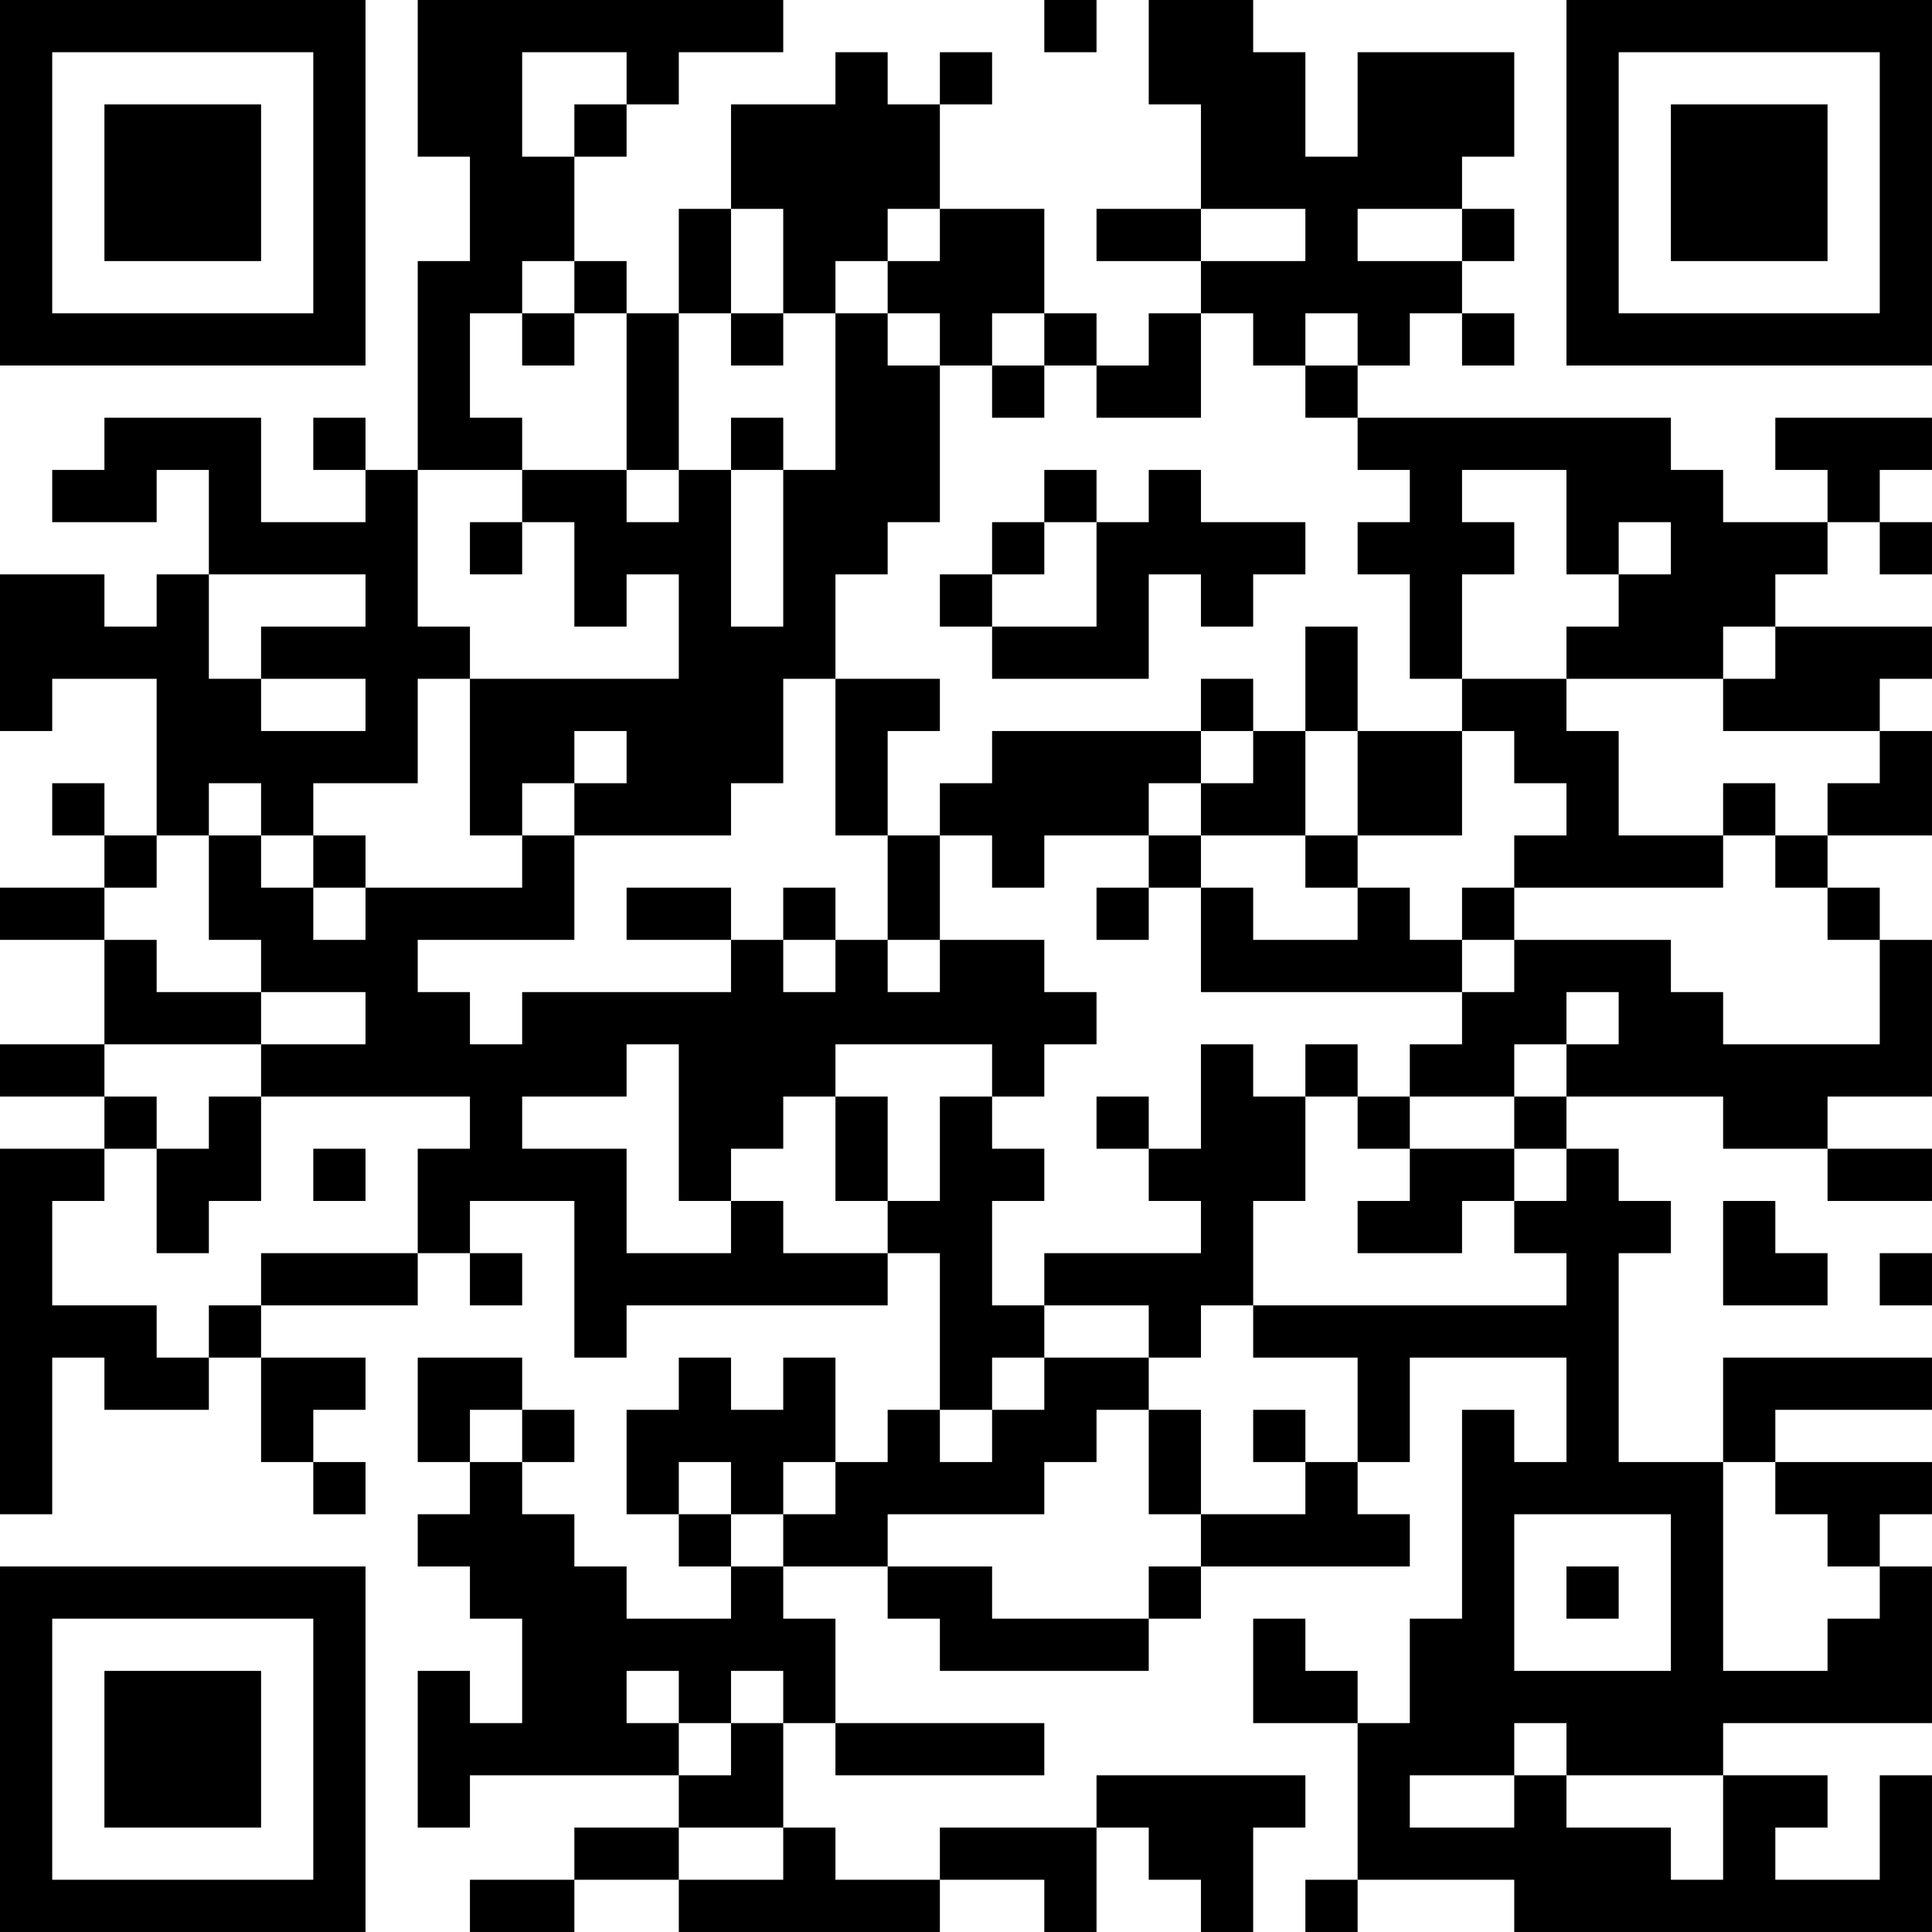
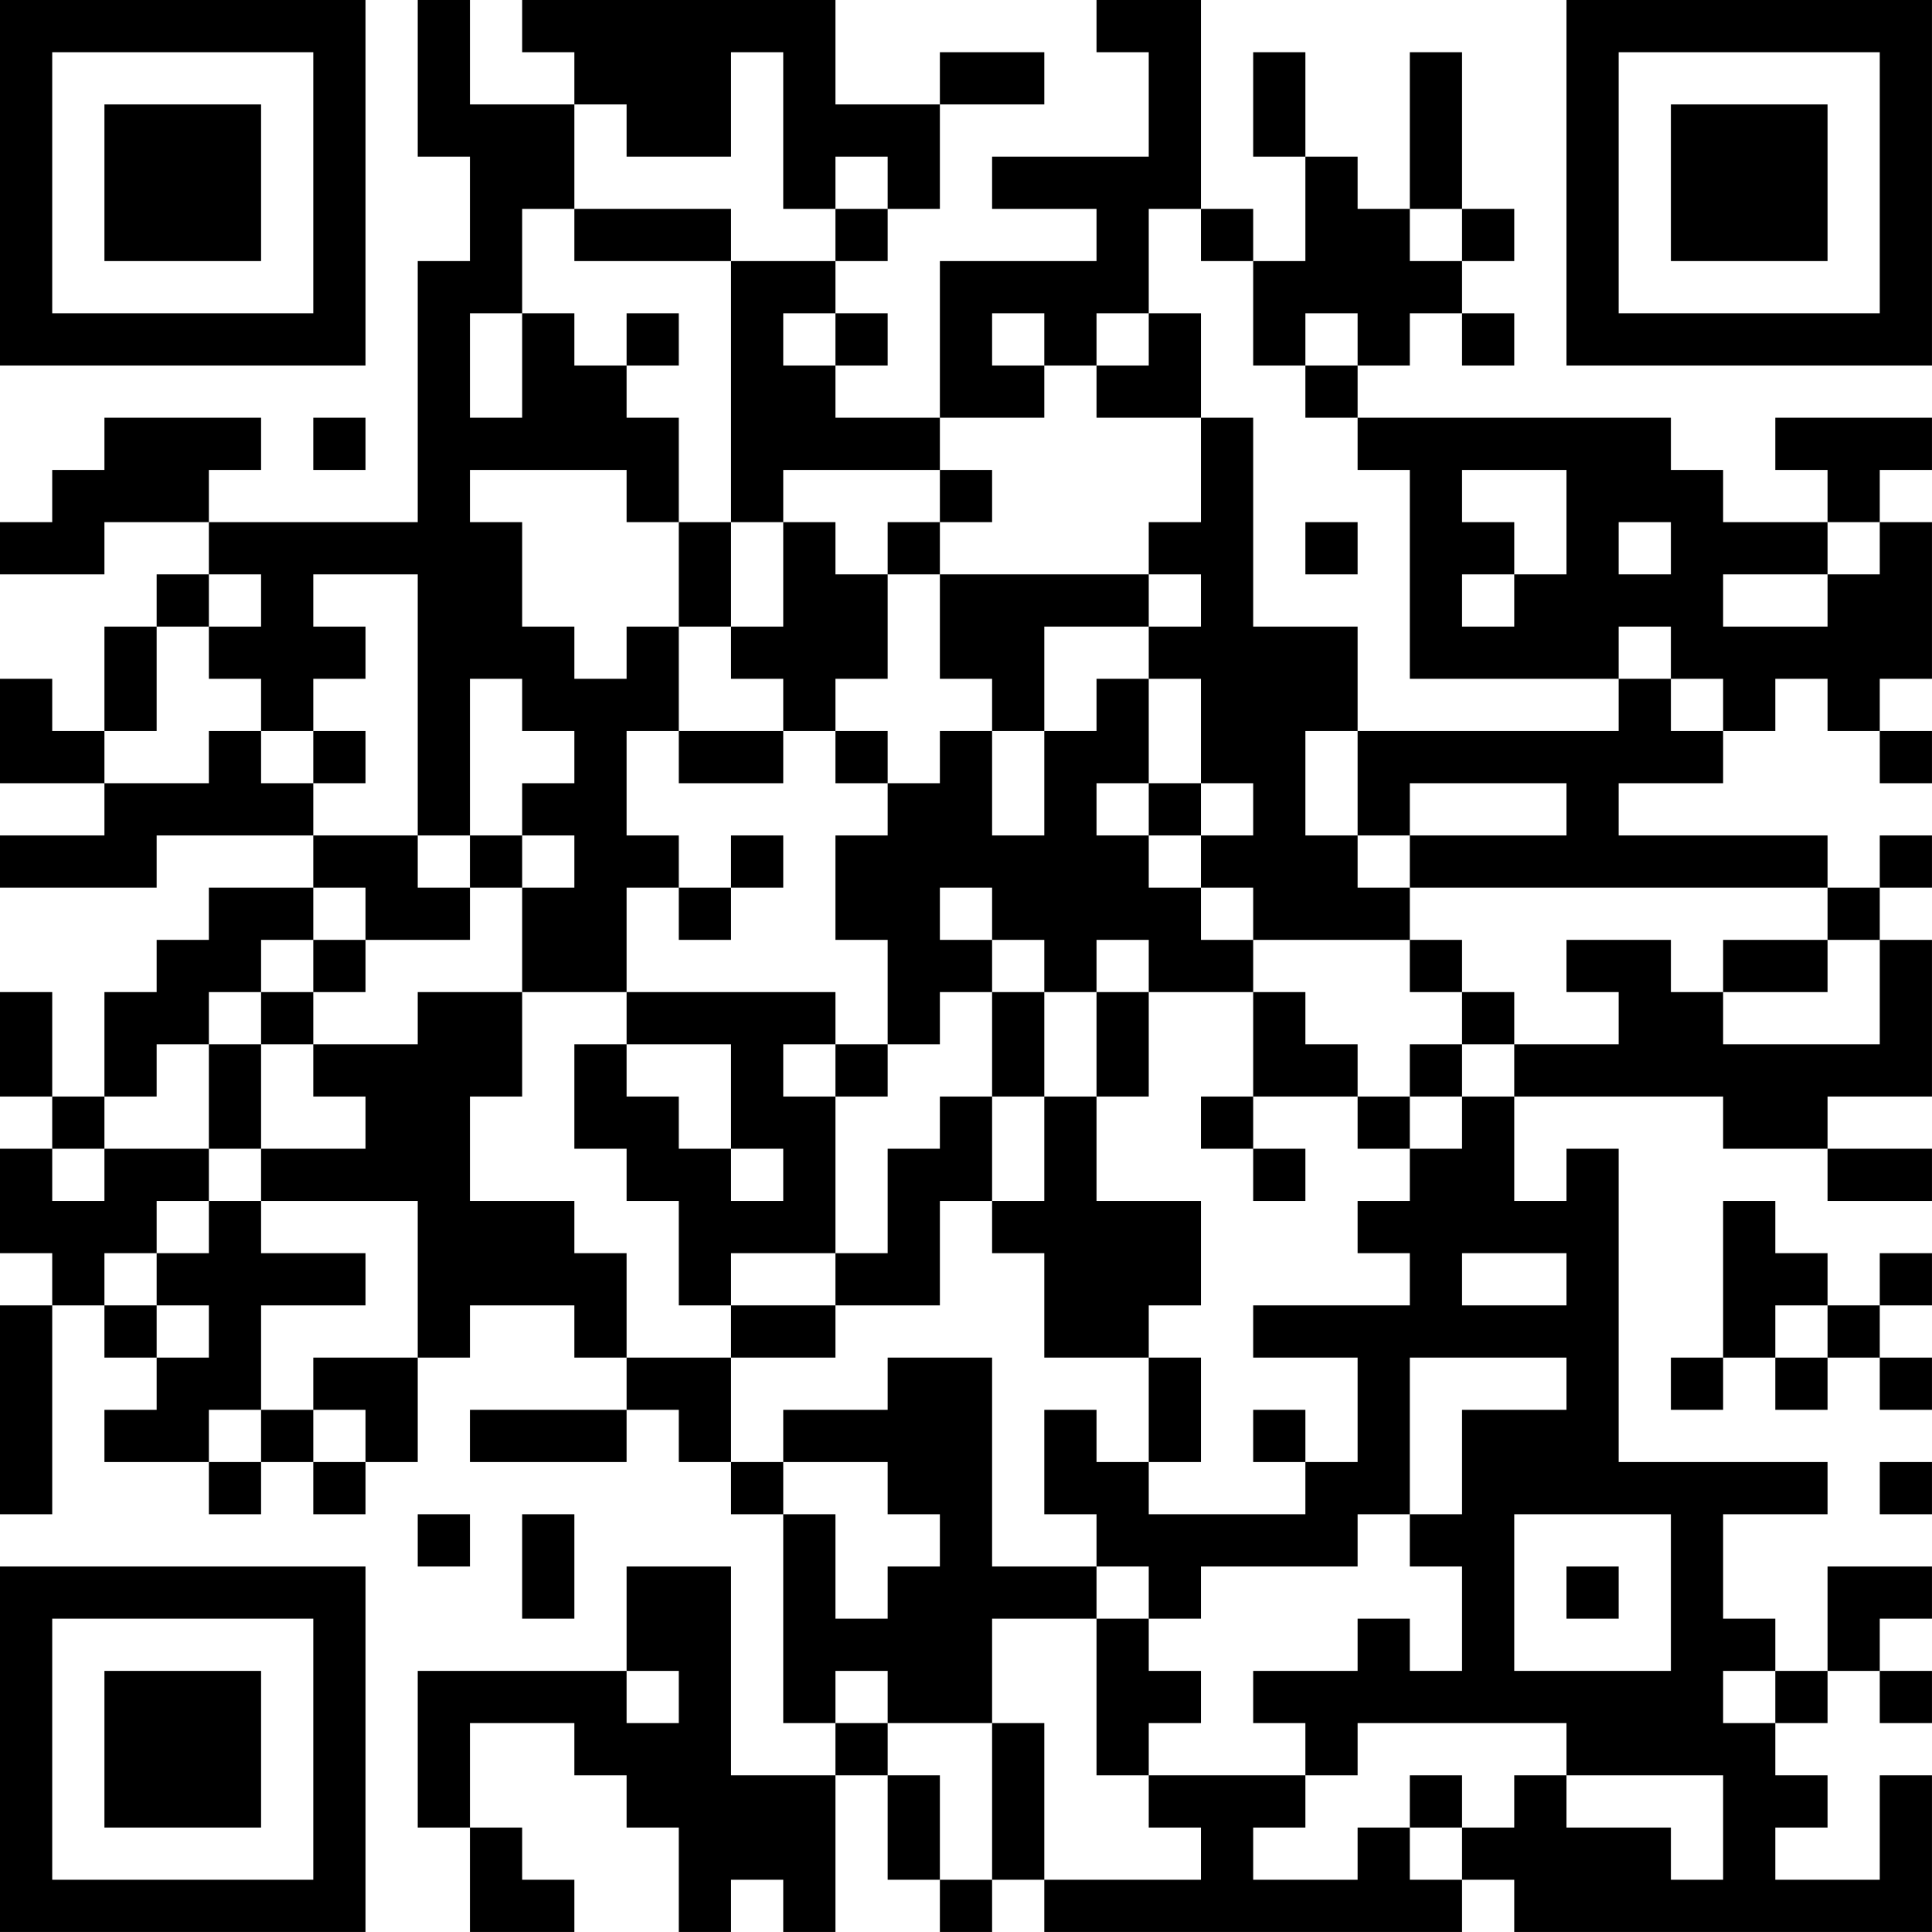
<svg xmlns="http://www.w3.org/2000/svg" version="1.1" width="300" height="300" viewBox="0 0 300 300">
  <rect x="0" y="0" width="300" height="300" fill="#ffffff" />
  <g transform="scale(8.108)">
    <g transform="translate(0,0)">
-       <path fill-rule="evenodd" d="M8 0L8 3L9 3L9 5L8 5L8 9L7 9L7 8L6 8L6 9L7 9L7 10L5 10L5 8L2 8L2 9L1 9L1 10L3 10L3 9L4 9L4 11L3 11L3 12L2 12L2 11L0 11L0 14L1 14L1 13L3 13L3 16L2 16L2 15L1 15L1 16L2 16L2 17L0 17L0 18L2 18L2 20L0 20L0 21L2 21L2 22L0 22L0 29L1 29L1 26L2 26L2 27L4 27L4 26L5 26L5 28L6 28L6 29L7 29L7 28L6 28L6 27L7 27L7 26L5 26L5 25L8 25L8 24L9 24L9 25L10 25L10 24L9 24L9 23L11 23L11 26L12 26L12 25L17 25L17 24L18 24L18 27L17 27L17 28L16 28L16 26L15 26L15 27L14 27L14 26L13 26L13 27L12 27L12 29L13 29L13 30L14 30L14 31L12 31L12 30L11 30L11 29L10 29L10 28L11 28L11 27L10 27L10 26L8 26L8 28L9 28L9 29L8 29L8 30L9 30L9 31L10 31L10 33L9 33L9 32L8 32L8 35L9 35L9 34L13 34L13 35L11 35L11 36L9 36L9 37L11 37L11 36L13 36L13 37L18 37L18 36L20 36L20 37L21 37L21 35L22 35L22 36L23 36L23 37L24 37L24 35L25 35L25 34L21 34L21 35L18 35L18 36L16 36L16 35L15 35L15 33L16 33L16 34L20 34L20 33L16 33L16 31L15 31L15 30L17 30L17 31L18 31L18 32L22 32L22 31L23 31L23 30L27 30L27 29L26 29L26 28L27 28L27 26L30 26L30 28L29 28L29 27L28 27L28 31L27 31L27 33L26 33L26 32L25 32L25 31L24 31L24 33L26 33L26 36L25 36L25 37L26 37L26 36L29 36L29 37L37 37L37 34L36 34L36 36L34 36L34 35L35 35L35 34L33 34L33 33L37 33L37 30L36 30L36 29L37 29L37 28L34 28L34 27L37 27L37 26L33 26L33 28L31 28L31 24L32 24L32 23L31 23L31 22L30 22L30 21L33 21L33 22L35 22L35 23L37 23L37 22L35 22L35 21L37 21L37 18L36 18L36 17L35 17L35 16L37 16L37 14L36 14L36 13L37 13L37 12L34 12L34 11L35 11L35 10L36 10L36 11L37 11L37 10L36 10L36 9L37 9L37 8L34 8L34 9L35 9L35 10L33 10L33 9L32 9L32 8L26 8L26 7L27 7L27 6L28 6L28 7L29 7L29 6L28 6L28 5L29 5L29 4L28 4L28 3L29 3L29 1L26 1L26 3L25 3L25 1L24 1L24 0L22 0L22 2L23 2L23 4L21 4L21 5L23 5L23 6L22 6L22 7L21 7L21 6L20 6L20 4L18 4L18 2L19 2L19 1L18 1L18 2L17 2L17 1L16 1L16 2L14 2L14 4L13 4L13 6L12 6L12 5L11 5L11 3L12 3L12 2L13 2L13 1L15 1L15 0ZM20 0L20 1L21 1L21 0ZM10 1L10 3L11 3L11 2L12 2L12 1ZM14 4L14 6L13 6L13 9L12 9L12 6L11 6L11 5L10 5L10 6L9 6L9 8L10 8L10 9L8 9L8 12L9 12L9 13L8 13L8 15L6 15L6 16L5 16L5 15L4 15L4 16L3 16L3 17L2 17L2 18L3 18L3 19L5 19L5 20L2 20L2 21L3 21L3 22L2 22L2 23L1 23L1 25L3 25L3 26L4 26L4 25L5 25L5 24L8 24L8 22L9 22L9 21L5 21L5 20L7 20L7 19L5 19L5 18L4 18L4 16L5 16L5 17L6 17L6 18L7 18L7 17L10 17L10 16L11 16L11 18L8 18L8 19L9 19L9 20L10 20L10 19L14 19L14 18L15 18L15 19L16 19L16 18L17 18L17 19L18 19L18 18L20 18L20 19L21 19L21 20L20 20L20 21L19 21L19 20L16 20L16 21L15 21L15 22L14 22L14 23L13 23L13 20L12 20L12 21L10 21L10 22L12 22L12 24L14 24L14 23L15 23L15 24L17 24L17 23L18 23L18 21L19 21L19 22L20 22L20 23L19 23L19 25L20 25L20 26L19 26L19 27L18 27L18 28L19 28L19 27L20 27L20 26L22 26L22 27L21 27L21 28L20 28L20 29L17 29L17 30L19 30L19 31L22 31L22 30L23 30L23 29L25 29L25 28L26 28L26 26L24 26L24 25L30 25L30 24L29 24L29 23L30 23L30 22L29 22L29 21L30 21L30 20L31 20L31 19L30 19L30 20L29 20L29 21L27 21L27 20L28 20L28 19L29 19L29 18L32 18L32 19L33 19L33 20L36 20L36 18L35 18L35 17L34 17L34 16L35 16L35 15L36 15L36 14L33 14L33 13L34 13L34 12L33 12L33 13L30 13L30 12L31 12L31 11L32 11L32 10L31 10L31 11L30 11L30 9L28 9L28 10L29 10L29 11L28 11L28 13L27 13L27 11L26 11L26 10L27 10L27 9L26 9L26 8L25 8L25 7L26 7L26 6L25 6L25 7L24 7L24 6L23 6L23 8L21 8L21 7L20 7L20 6L19 6L19 7L18 7L18 6L17 6L17 5L18 5L18 4L17 4L17 5L16 5L16 6L15 6L15 4ZM23 4L23 5L25 5L25 4ZM26 4L26 5L28 5L28 4ZM10 6L10 7L11 7L11 6ZM14 6L14 7L15 7L15 6ZM16 6L16 9L15 9L15 8L14 8L14 9L13 9L13 10L12 10L12 9L10 9L10 10L9 10L9 11L10 11L10 10L11 10L11 12L12 12L12 11L13 11L13 13L9 13L9 16L10 16L10 15L11 15L11 16L14 16L14 15L15 15L15 13L16 13L16 16L17 16L17 18L18 18L18 16L19 16L19 17L20 17L20 16L22 16L22 17L21 17L21 18L22 18L22 17L23 17L23 19L28 19L28 18L29 18L29 17L33 17L33 16L34 16L34 15L33 15L33 16L31 16L31 14L30 14L30 13L28 13L28 14L26 14L26 12L25 12L25 14L24 14L24 13L23 13L23 14L19 14L19 15L18 15L18 16L17 16L17 14L18 14L18 13L16 13L16 11L17 11L17 10L18 10L18 7L17 7L17 6ZM19 7L19 8L20 8L20 7ZM14 9L14 12L15 12L15 9ZM20 9L20 10L19 10L19 11L18 11L18 12L19 12L19 13L22 13L22 11L23 11L23 12L24 12L24 11L25 11L25 10L23 10L23 9L22 9L22 10L21 10L21 9ZM20 10L20 11L19 11L19 12L21 12L21 10ZM4 11L4 13L5 13L5 14L7 14L7 13L5 13L5 12L7 12L7 11ZM11 14L11 15L12 15L12 14ZM23 14L23 15L22 15L22 16L23 16L23 17L24 17L24 18L26 18L26 17L27 17L27 18L28 18L28 17L29 17L29 16L30 16L30 15L29 15L29 14L28 14L28 16L26 16L26 14L25 14L25 16L23 16L23 15L24 15L24 14ZM6 16L6 17L7 17L7 16ZM25 16L25 17L26 17L26 16ZM12 17L12 18L14 18L14 17ZM15 17L15 18L16 18L16 17ZM23 20L23 22L22 22L22 21L21 21L21 22L22 22L22 23L23 23L23 24L20 24L20 25L22 25L22 26L23 26L23 25L24 25L24 23L25 23L25 21L26 21L26 22L27 22L27 23L26 23L26 24L28 24L28 23L29 23L29 22L27 22L27 21L26 21L26 20L25 20L25 21L24 21L24 20ZM4 21L4 22L3 22L3 24L4 24L4 23L5 23L5 21ZM16 21L16 23L17 23L17 21ZM6 22L6 23L7 23L7 22ZM33 23L33 25L35 25L35 24L34 24L34 23ZM36 24L36 25L37 25L37 24ZM9 27L9 28L10 28L10 27ZM22 27L22 29L23 29L23 27ZM24 27L24 28L25 28L25 27ZM13 28L13 29L14 29L14 30L15 30L15 29L16 29L16 28L15 28L15 29L14 29L14 28ZM33 28L33 32L35 32L35 31L36 31L36 30L35 30L35 29L34 29L34 28ZM29 29L29 32L32 32L32 29ZM30 30L30 31L31 31L31 30ZM12 32L12 33L13 33L13 34L14 34L14 33L15 33L15 32L14 32L14 33L13 33L13 32ZM29 33L29 34L27 34L27 35L29 35L29 34L30 34L30 35L32 35L32 36L33 36L33 34L30 34L30 33ZM13 35L13 36L15 36L15 35ZM0 0L0 7L7 7L7 0ZM1 1L1 6L6 6L6 1ZM2 2L2 5L5 5L5 2ZM30 0L30 7L37 7L37 0ZM31 1L31 6L36 6L36 1ZM32 2L32 5L35 5L35 2ZM0 30L0 37L7 37L7 30ZM1 31L1 36L6 36L6 31ZM2 32L2 35L5 35L5 32Z" fill="#000000" />
+       <path fill-rule="evenodd" d="M8 0L8 3L9 3L9 5L8 5L8 10L4 10L4 9L5 9L5 8L2 8L2 9L1 9L1 10L0 10L0 11L2 11L2 10L4 10L4 11L3 11L3 12L2 12L2 14L1 14L1 13L0 13L0 15L2 15L2 16L0 16L0 17L3 17L3 16L6 16L6 17L4 17L4 18L3 18L3 19L2 19L2 21L1 21L1 19L0 19L0 21L1 21L1 22L0 22L0 24L1 24L1 25L0 25L0 29L1 29L1 25L2 25L2 26L3 26L3 27L2 27L2 28L4 28L4 29L5 29L5 28L6 28L6 29L7 29L7 28L8 28L8 26L9 26L9 25L11 25L11 26L12 26L12 27L9 27L9 28L12 28L12 27L13 27L13 28L14 28L14 29L15 29L15 33L16 33L16 34L14 34L14 30L12 30L12 32L8 32L8 35L9 35L9 37L11 37L11 36L10 36L10 35L9 35L9 33L11 33L11 34L12 34L12 35L13 35L13 37L14 37L14 36L15 36L15 37L16 37L16 34L17 34L17 36L18 36L18 37L19 37L19 36L20 36L20 37L28 37L28 36L29 36L29 37L37 37L37 34L36 34L36 36L34 36L34 35L35 35L35 34L34 34L34 33L35 33L35 32L36 32L36 33L37 33L37 32L36 32L36 31L37 31L37 30L35 30L35 32L34 32L34 31L33 31L33 29L35 29L35 28L31 28L31 22L30 22L30 23L29 23L29 21L33 21L33 22L35 22L35 23L37 23L37 22L35 22L35 21L37 21L37 18L36 18L36 17L37 17L37 16L36 16L36 17L35 17L35 16L31 16L31 15L33 15L33 14L34 14L34 13L35 13L35 14L36 14L36 15L37 15L37 14L36 14L36 13L37 13L37 10L36 10L36 9L37 9L37 8L34 8L34 9L35 9L35 10L33 10L33 9L32 9L32 8L26 8L26 7L27 7L27 6L28 6L28 7L29 7L29 6L28 6L28 5L29 5L29 4L28 4L28 1L27 1L27 4L26 4L26 3L25 3L25 1L24 1L24 3L25 3L25 5L24 5L24 4L23 4L23 0L21 0L21 1L22 1L22 3L19 3L19 4L21 4L21 5L18 5L18 8L16 8L16 7L17 7L17 6L16 6L16 5L17 5L17 4L18 4L18 2L20 2L20 1L18 1L18 2L16 2L16 0L10 0L10 1L11 1L11 2L9 2L9 0ZM14 1L14 3L12 3L12 2L11 2L11 4L10 4L10 6L9 6L9 8L10 8L10 6L11 6L11 7L12 7L12 8L13 8L13 10L12 10L12 9L9 9L9 10L10 10L10 12L11 12L11 13L12 13L12 12L13 12L13 14L12 14L12 16L13 16L13 17L12 17L12 19L10 19L10 17L11 17L11 16L10 16L10 15L11 15L11 14L10 14L10 13L9 13L9 16L8 16L8 11L6 11L6 12L7 12L7 13L6 13L6 14L5 14L5 13L4 13L4 12L5 12L5 11L4 11L4 12L3 12L3 14L2 14L2 15L4 15L4 14L5 14L5 15L6 15L6 16L8 16L8 17L9 17L9 18L7 18L7 17L6 17L6 18L5 18L5 19L4 19L4 20L3 20L3 21L2 21L2 22L1 22L1 23L2 23L2 22L4 22L4 23L3 23L3 24L2 24L2 25L3 25L3 26L4 26L4 25L3 25L3 24L4 24L4 23L5 23L5 24L7 24L7 25L5 25L5 27L4 27L4 28L5 28L5 27L6 27L6 28L7 28L7 27L6 27L6 26L8 26L8 23L5 23L5 22L7 22L7 21L6 21L6 20L8 20L8 19L10 19L10 21L9 21L9 23L11 23L11 24L12 24L12 26L14 26L14 28L15 28L15 29L16 29L16 31L17 31L17 30L18 30L18 29L17 29L17 28L15 28L15 27L17 27L17 26L19 26L19 30L21 30L21 31L19 31L19 33L17 33L17 32L16 32L16 33L17 33L17 34L18 34L18 36L19 36L19 33L20 33L20 36L23 36L23 35L22 35L22 34L25 34L25 35L24 35L24 36L26 36L26 35L27 35L27 36L28 36L28 35L29 35L29 34L30 34L30 35L32 35L32 36L33 36L33 34L30 34L30 33L26 33L26 34L25 34L25 33L24 33L24 32L26 32L26 31L27 31L27 32L28 32L28 30L27 30L27 29L28 29L28 27L30 27L30 26L27 26L27 29L26 29L26 30L23 30L23 31L22 31L22 30L21 30L21 29L20 29L20 27L21 27L21 28L22 28L22 29L25 29L25 28L26 28L26 26L24 26L24 25L27 25L27 24L26 24L26 23L27 23L27 22L28 22L28 21L29 21L29 20L31 20L31 19L30 19L30 18L32 18L32 19L33 19L33 20L36 20L36 18L35 18L35 17L27 17L27 16L30 16L30 15L27 15L27 16L26 16L26 14L31 14L31 13L32 13L32 14L33 14L33 13L32 13L32 12L31 12L31 13L27 13L27 9L26 9L26 8L25 8L25 7L26 7L26 6L25 6L25 7L24 7L24 5L23 5L23 4L22 4L22 6L21 6L21 7L20 7L20 6L19 6L19 7L20 7L20 8L18 8L18 9L15 9L15 10L14 10L14 5L16 5L16 4L17 4L17 3L16 3L16 4L15 4L15 1ZM11 4L11 5L14 5L14 4ZM27 4L27 5L28 5L28 4ZM12 6L12 7L13 7L13 6ZM15 6L15 7L16 7L16 6ZM22 6L22 7L21 7L21 8L23 8L23 10L22 10L22 11L18 11L18 10L19 10L19 9L18 9L18 10L17 10L17 11L16 11L16 10L15 10L15 12L14 12L14 10L13 10L13 12L14 12L14 13L15 13L15 14L13 14L13 15L15 15L15 14L16 14L16 15L17 15L17 16L16 16L16 18L17 18L17 20L16 20L16 19L12 19L12 20L11 20L11 22L12 22L12 23L13 23L13 25L14 25L14 26L16 26L16 25L18 25L18 23L19 23L19 24L20 24L20 26L22 26L22 28L23 28L23 26L22 26L22 25L23 25L23 23L21 23L21 21L22 21L22 19L24 19L24 21L23 21L23 22L24 22L24 23L25 23L25 22L24 22L24 21L26 21L26 22L27 22L27 21L28 21L28 20L29 20L29 19L28 19L28 18L27 18L27 17L26 17L26 16L25 16L25 14L26 14L26 12L24 12L24 8L23 8L23 6ZM6 8L6 9L7 9L7 8ZM28 9L28 10L29 10L29 11L28 11L28 12L29 12L29 11L30 11L30 9ZM25 10L25 11L26 11L26 10ZM31 10L31 11L32 11L32 10ZM35 10L35 11L33 11L33 12L35 12L35 11L36 11L36 10ZM17 11L17 13L16 13L16 14L17 14L17 15L18 15L18 14L19 14L19 16L20 16L20 14L21 14L21 13L22 13L22 15L21 15L21 16L22 16L22 17L23 17L23 18L24 18L24 19L25 19L25 20L26 20L26 21L27 21L27 20L28 20L28 19L27 19L27 18L24 18L24 17L23 17L23 16L24 16L24 15L23 15L23 13L22 13L22 12L23 12L23 11L22 11L22 12L20 12L20 14L19 14L19 13L18 13L18 11ZM6 14L6 15L7 15L7 14ZM22 15L22 16L23 16L23 15ZM9 16L9 17L10 17L10 16ZM14 16L14 17L13 17L13 18L14 18L14 17L15 17L15 16ZM18 17L18 18L19 18L19 19L18 19L18 20L17 20L17 21L16 21L16 20L15 20L15 21L16 21L16 24L14 24L14 25L16 25L16 24L17 24L17 22L18 22L18 21L19 21L19 23L20 23L20 21L21 21L21 19L22 19L22 18L21 18L21 19L20 19L20 18L19 18L19 17ZM6 18L6 19L5 19L5 20L4 20L4 22L5 22L5 20L6 20L6 19L7 19L7 18ZM33 18L33 19L35 19L35 18ZM19 19L19 21L20 21L20 19ZM12 20L12 21L13 21L13 22L14 22L14 23L15 23L15 22L14 22L14 20ZM33 23L33 26L32 26L32 27L33 27L33 26L34 26L34 27L35 27L35 26L36 26L36 27L37 27L37 26L36 26L36 25L37 25L37 24L36 24L36 25L35 25L35 24L34 24L34 23ZM28 24L28 25L30 25L30 24ZM34 25L34 26L35 26L35 25ZM24 27L24 28L25 28L25 27ZM36 28L36 29L37 29L37 28ZM8 29L8 30L9 30L9 29ZM10 29L10 31L11 31L11 29ZM29 29L29 32L32 32L32 29ZM30 30L30 31L31 31L31 30ZM21 31L21 34L22 34L22 33L23 33L23 32L22 32L22 31ZM12 32L12 33L13 33L13 32ZM33 32L33 33L34 33L34 32ZM27 34L27 35L28 35L28 34ZM0 0L0 7L7 7L7 0ZM1 1L1 6L6 6L6 1ZM2 2L2 5L5 5L5 2ZM30 0L30 7L37 7L37 0ZM31 1L31 6L36 6L36 1ZM32 2L32 5L35 5L35 2ZM0 30L0 37L7 37L7 30ZM1 31L1 36L6 36L6 31ZM2 32L2 35L5 35L5 32Z" fill="#000000" />
    </g>
  </g>
</svg>
